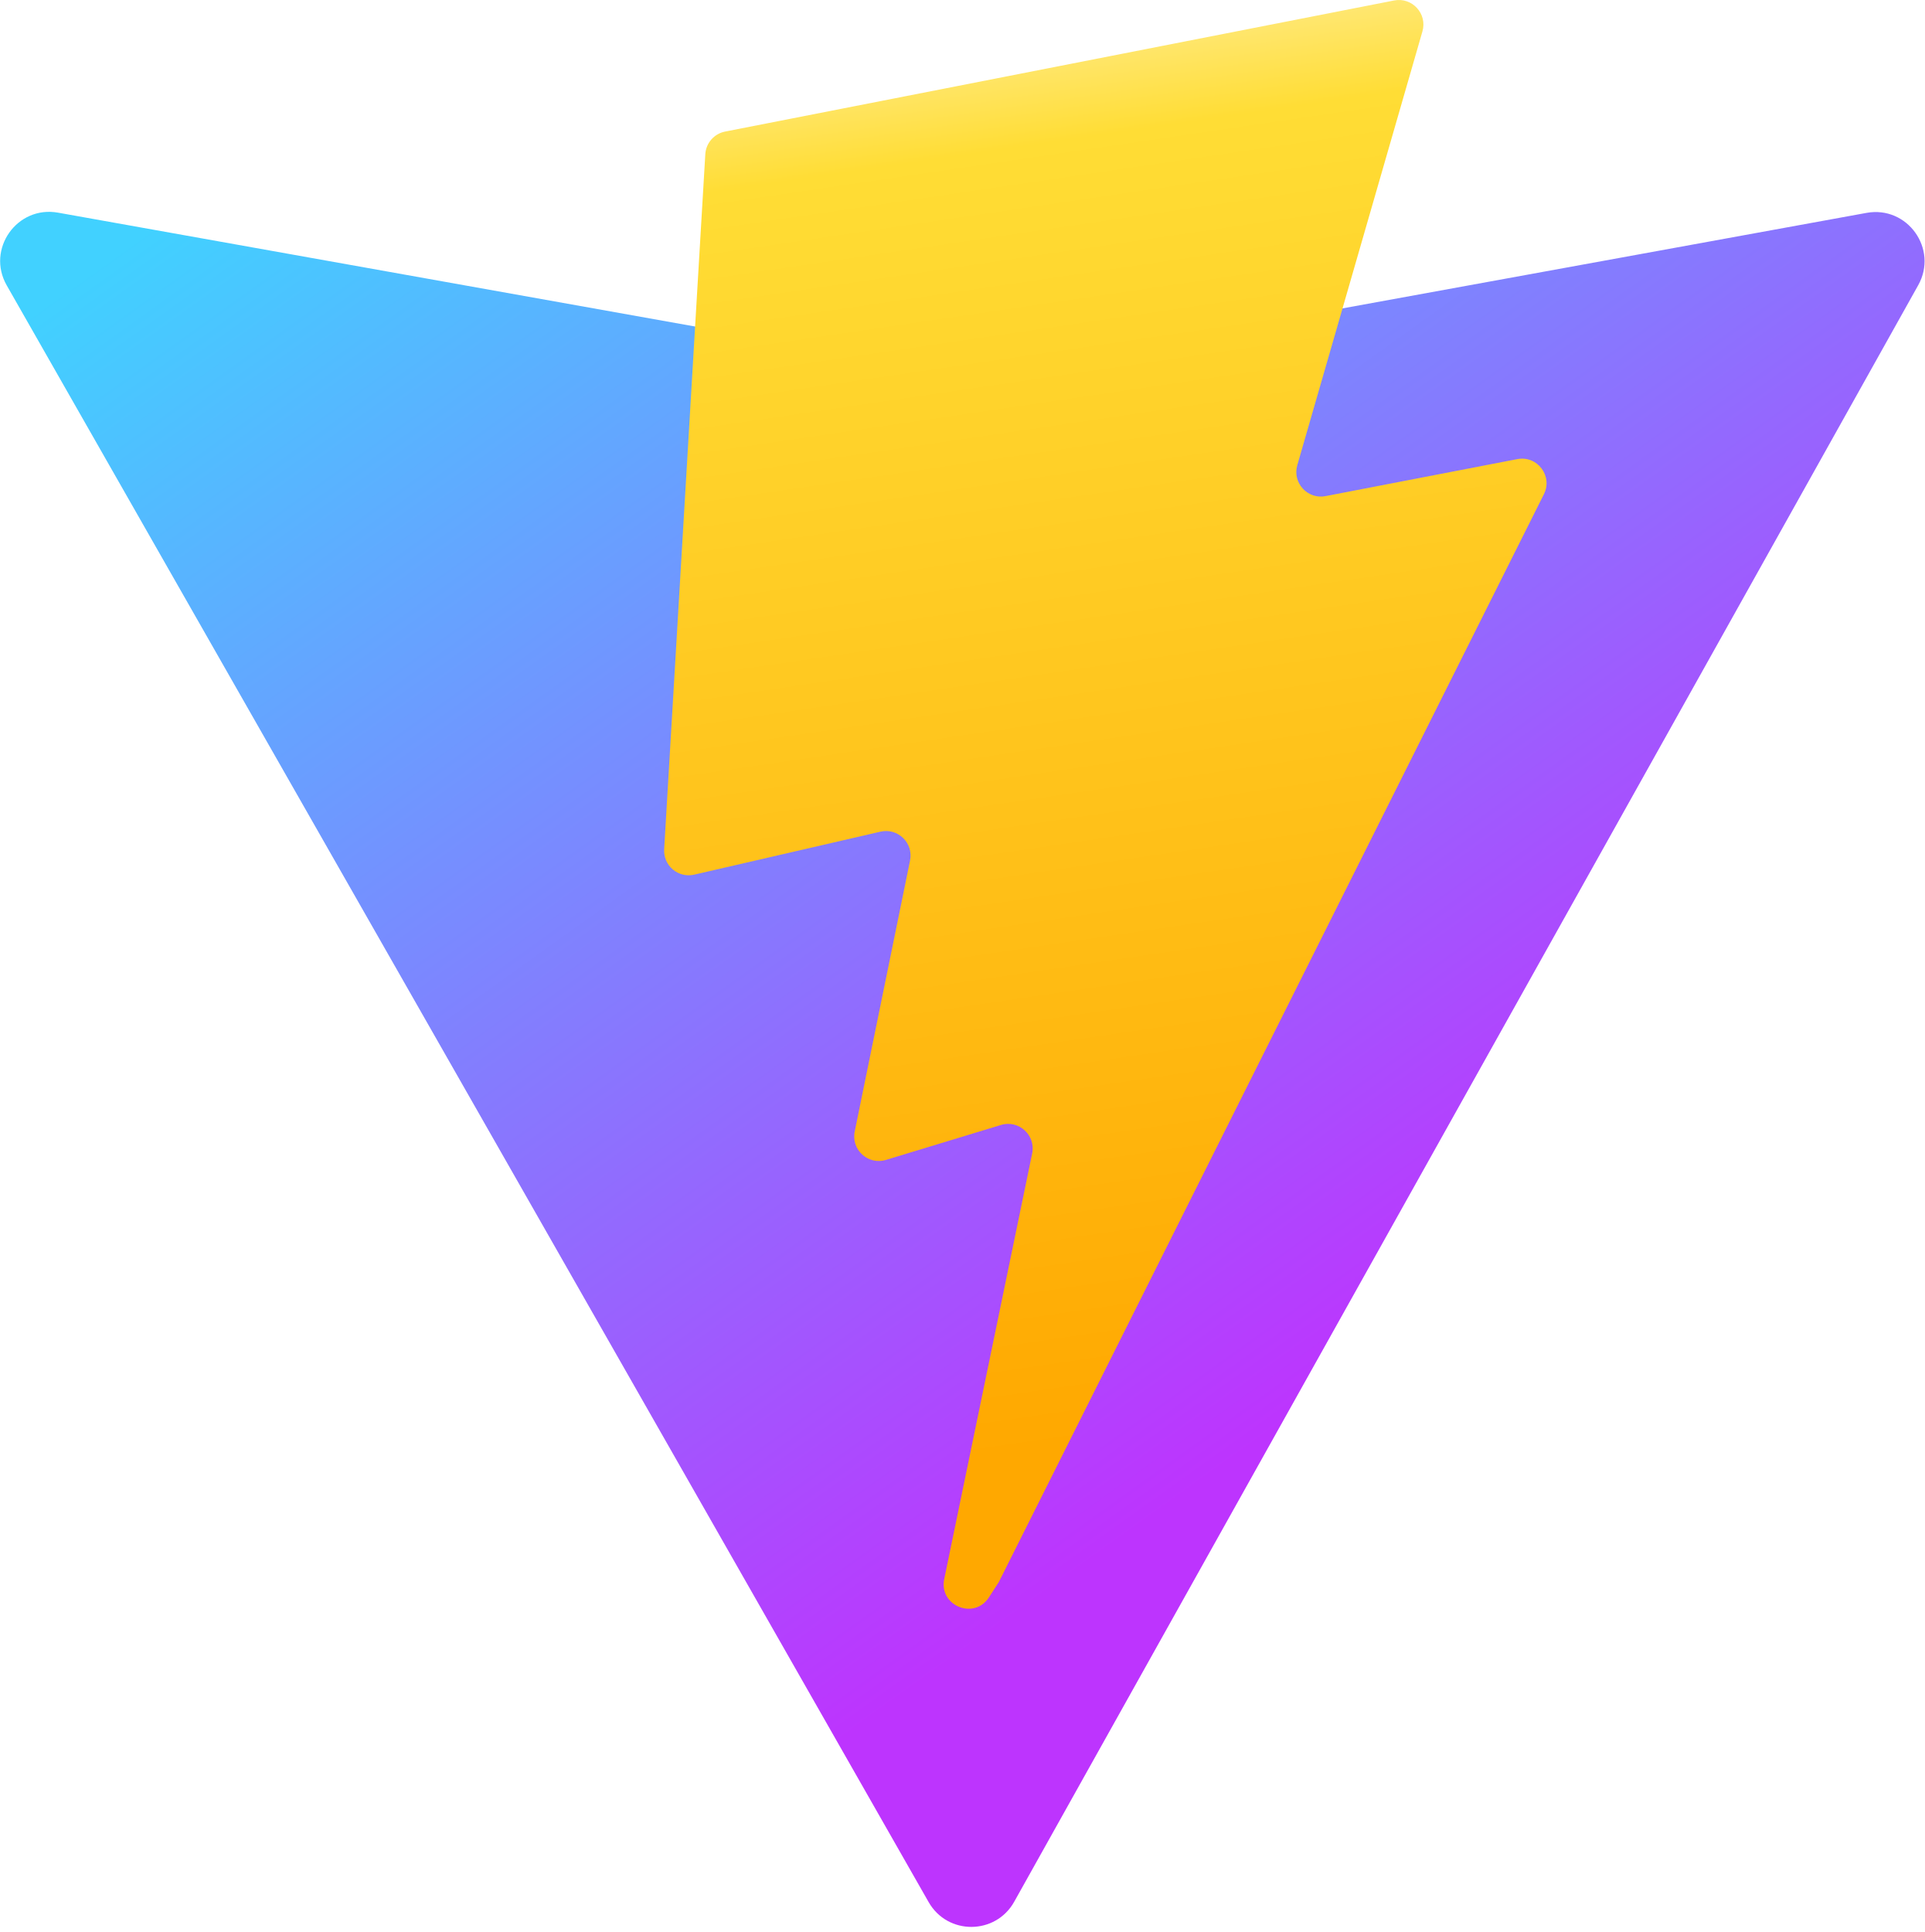
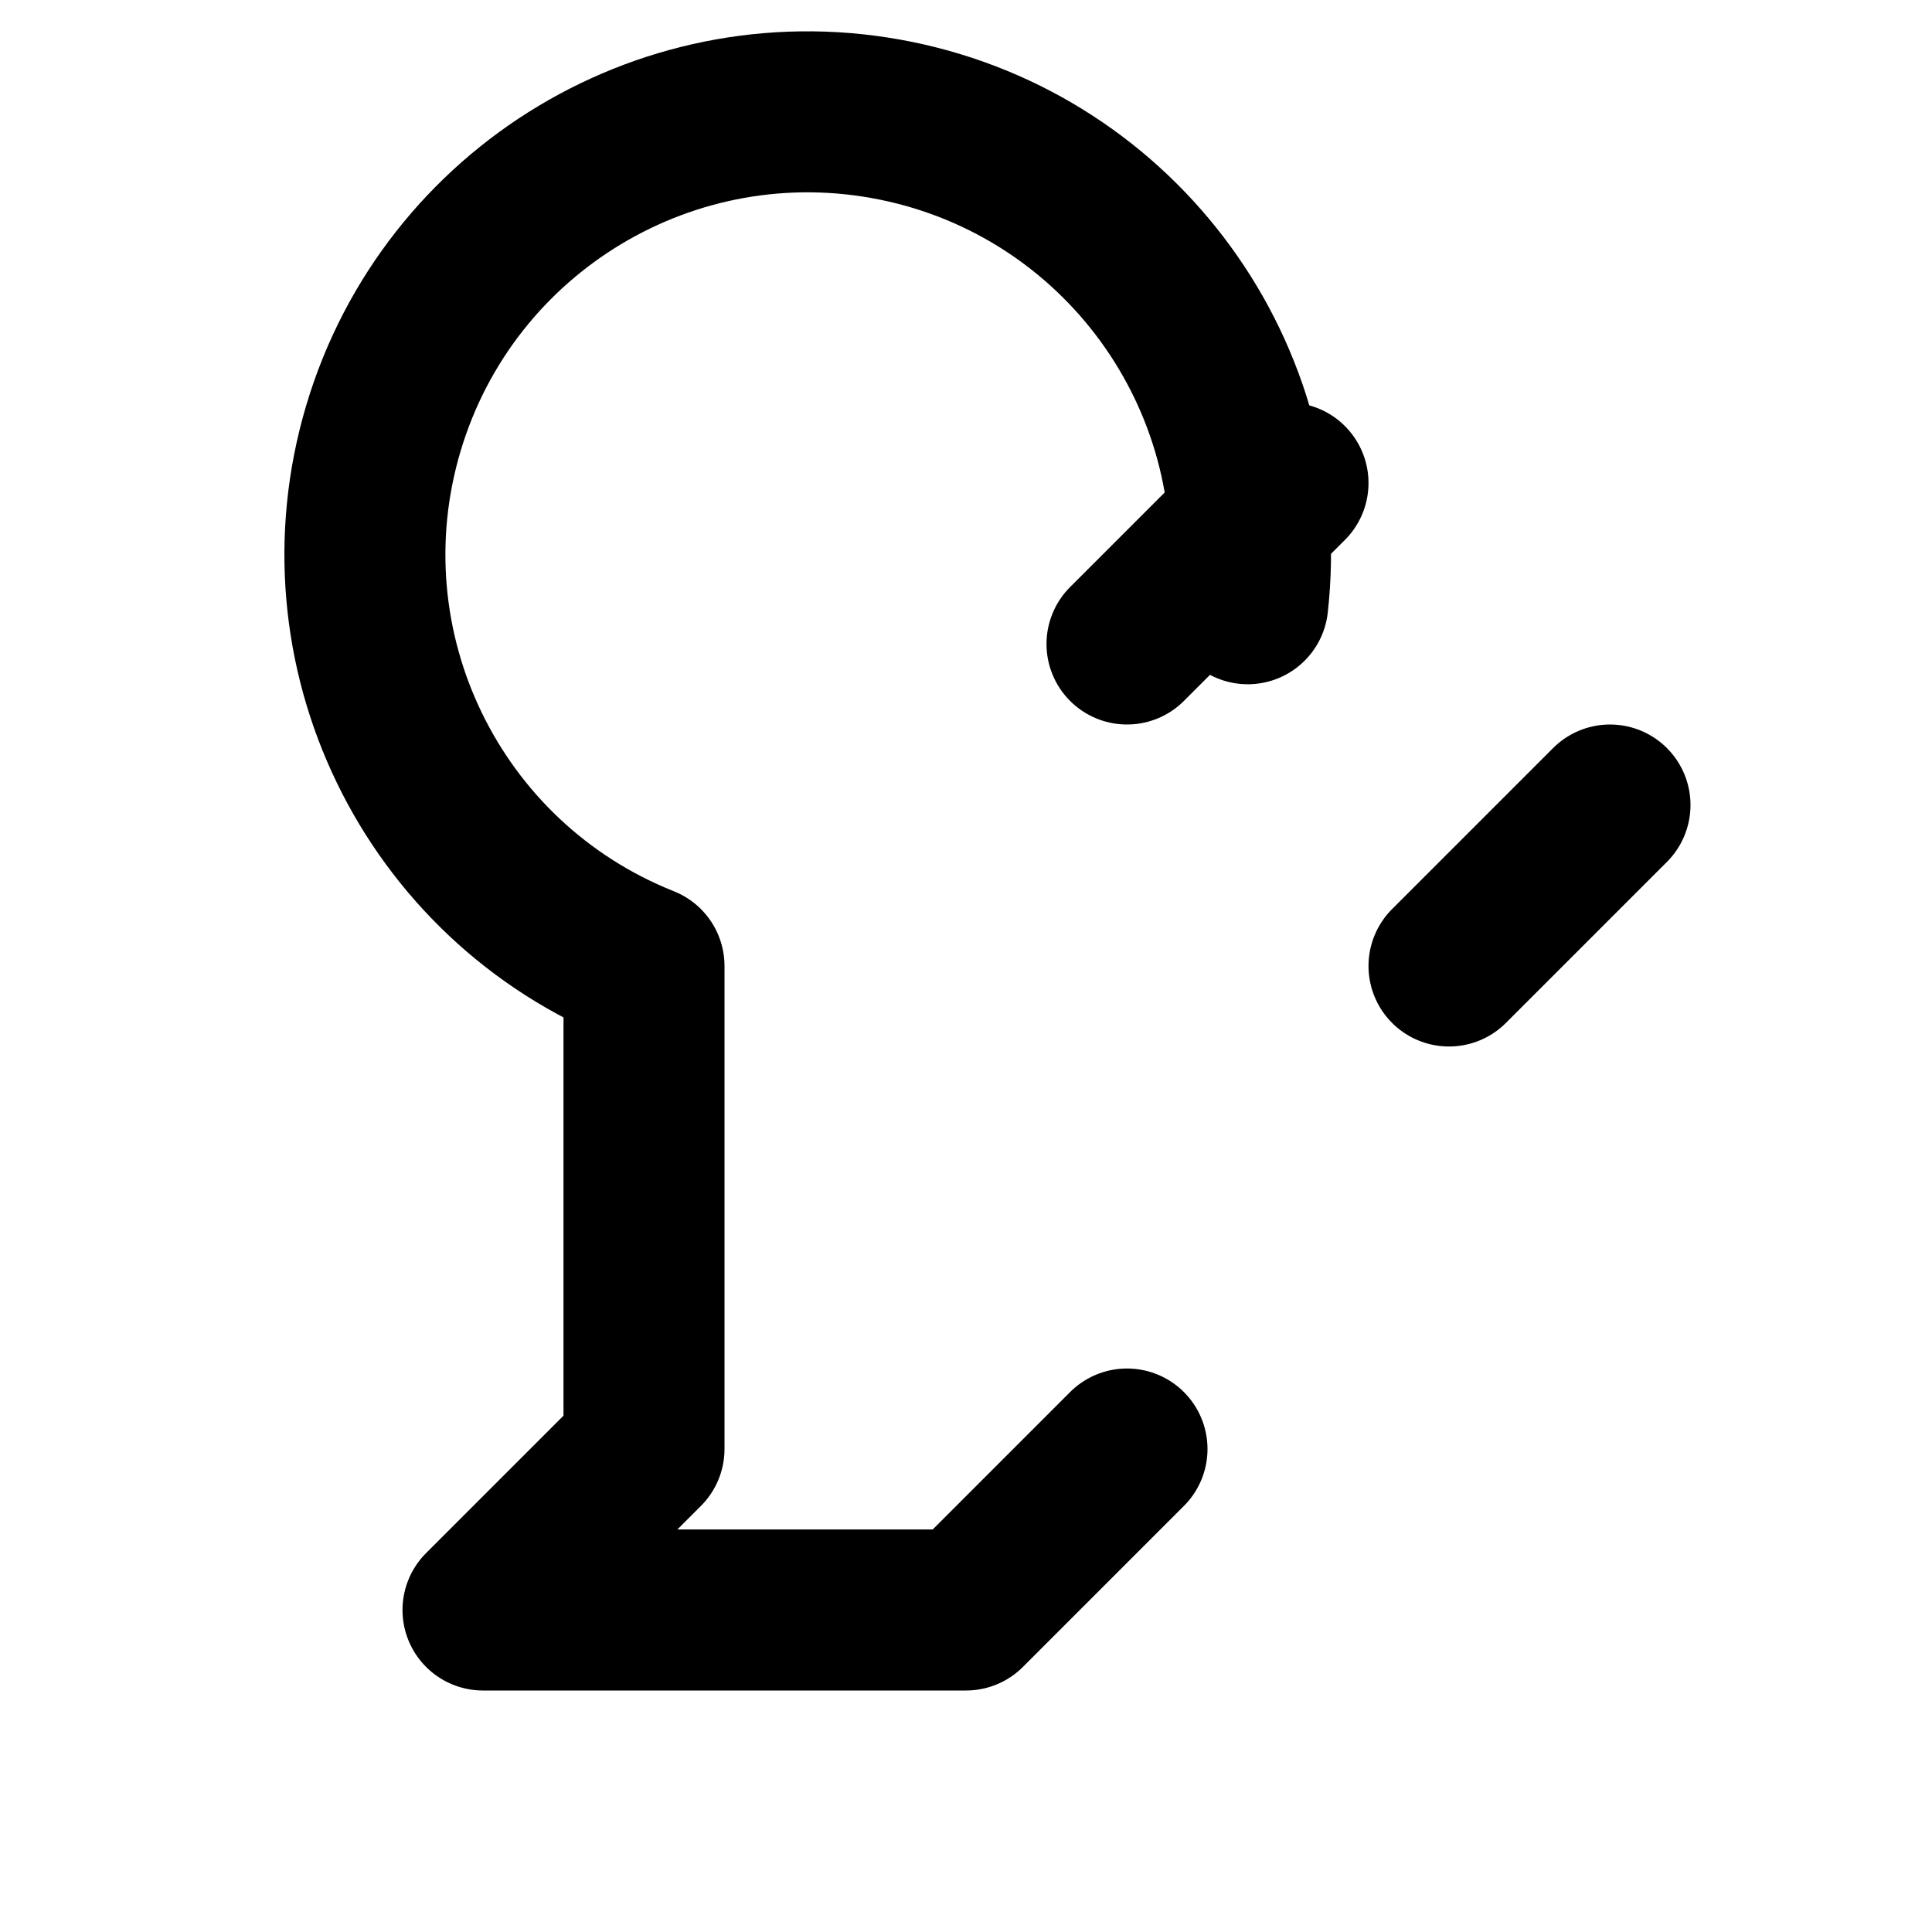
- <svg xmlns="http://www.w3.org/2000/svg" aria-hidden="true" role="img" class="iconify iconify--logos" width="31.88" height="32" preserveAspectRatio="xMidYMid meet" viewBox="0 0 256 257">
-   <defs>
-     <linearGradient id="IconifyId1813088fe1fbc01fb466" x1="-.828%" x2="57.636%" y1="7.652%" y2="78.411%">
-       <stop offset="0%" stop-color="#41D1FF" />
-       <stop offset="100%" stop-color="#BD34FE" />
-     </linearGradient>
-     <linearGradient id="IconifyId1813088fe1fbc01fb467" x1="43.376%" x2="50.316%" y1="2.242%" y2="89.03%">
-       <stop offset="0%" stop-color="#FFEA83" />
-       <stop offset="8.333%" stop-color="#FFDD35" />
-       <stop offset="100%" stop-color="#FFA800" />
-     </linearGradient>
-   </defs>
-   <path fill="url(#IconifyId1813088fe1fbc01fb466)" d="M255.153 37.938L134.897 252.976c-2.483 4.44-8.862 4.466-11.382.048L.875 37.958c-2.746-4.814 1.371-10.646 6.827-9.67l120.385 21.517a6.537 6.537 0 0 0 2.322-.004l117.867-21.483c5.438-.991 9.574 4.796 6.877 9.62Z" />
-   <path fill="url(#IconifyId1813088fe1fbc01fb467)" d="M185.432.063L96.44 17.501a3.268 3.268 0 0 0-2.634 3.014l-5.474 92.456a3.268 3.268 0 0 0 3.997 3.378l24.777-5.718c2.318-.535 4.413 1.507 3.936 3.838l-7.361 36.047c-.495 2.426 1.782 4.5 4.151 3.78l15.304-4.649c2.372-.72 4.652 1.36 4.15 3.788l-11.698 56.621c-.732 3.542 3.979 5.473 5.943 2.437l1.313-2.028l72.516-144.72c1.215-2.423-.88-5.186-3.54-4.672l-25.505 4.922c-2.396.462-4.435-1.77-3.759-4.114l16.646-57.705c.677-2.35-1.37-4.583-3.769-4.113Z" />
+ <svg xmlns="http://www.w3.org/2000/svg" width="24" height="24" viewBox="0 0 24 24" fill="none" stroke="currentColor" stroke-width="2" stroke-linecap="round" stroke-linejoin="round">
+   <path d="M15.5 7.5a5.5 5.5 0 1 0-7.5 4.5V18l-2 2h6l2-2v- समय" />
+   <path d="m18 12 2-2" />
+   <path d="m14 8 2-2" />
</svg>
